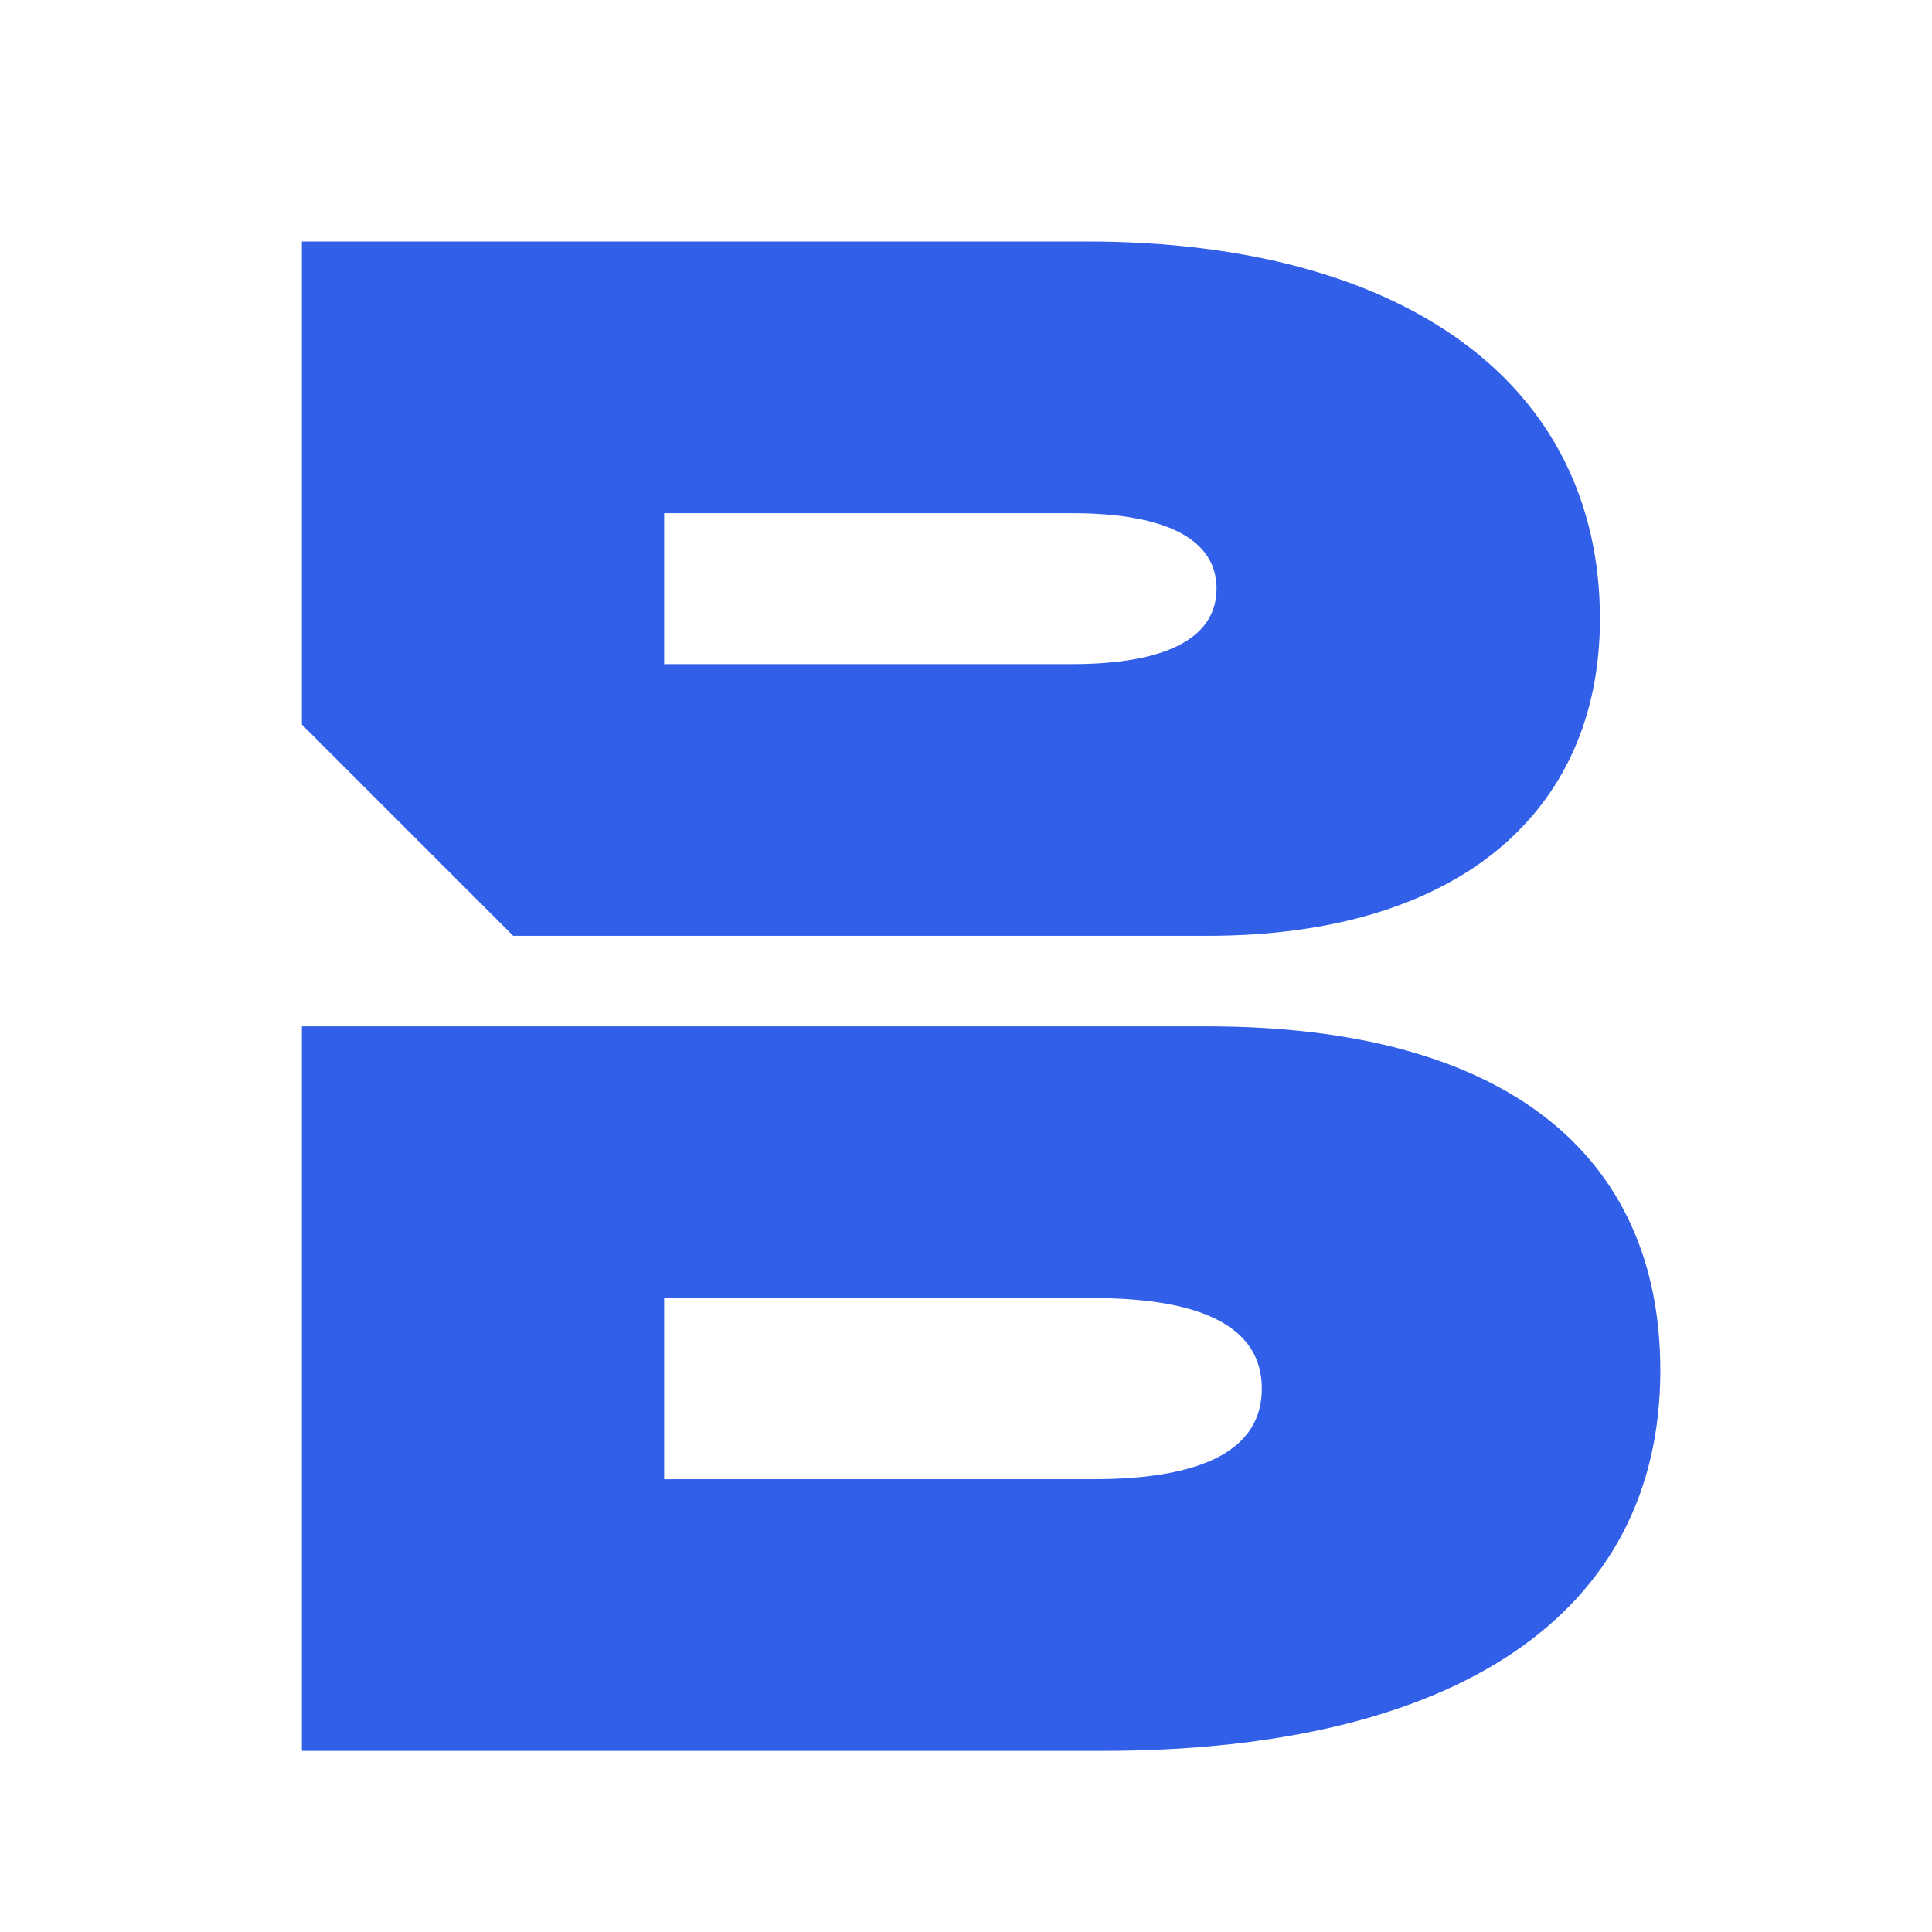
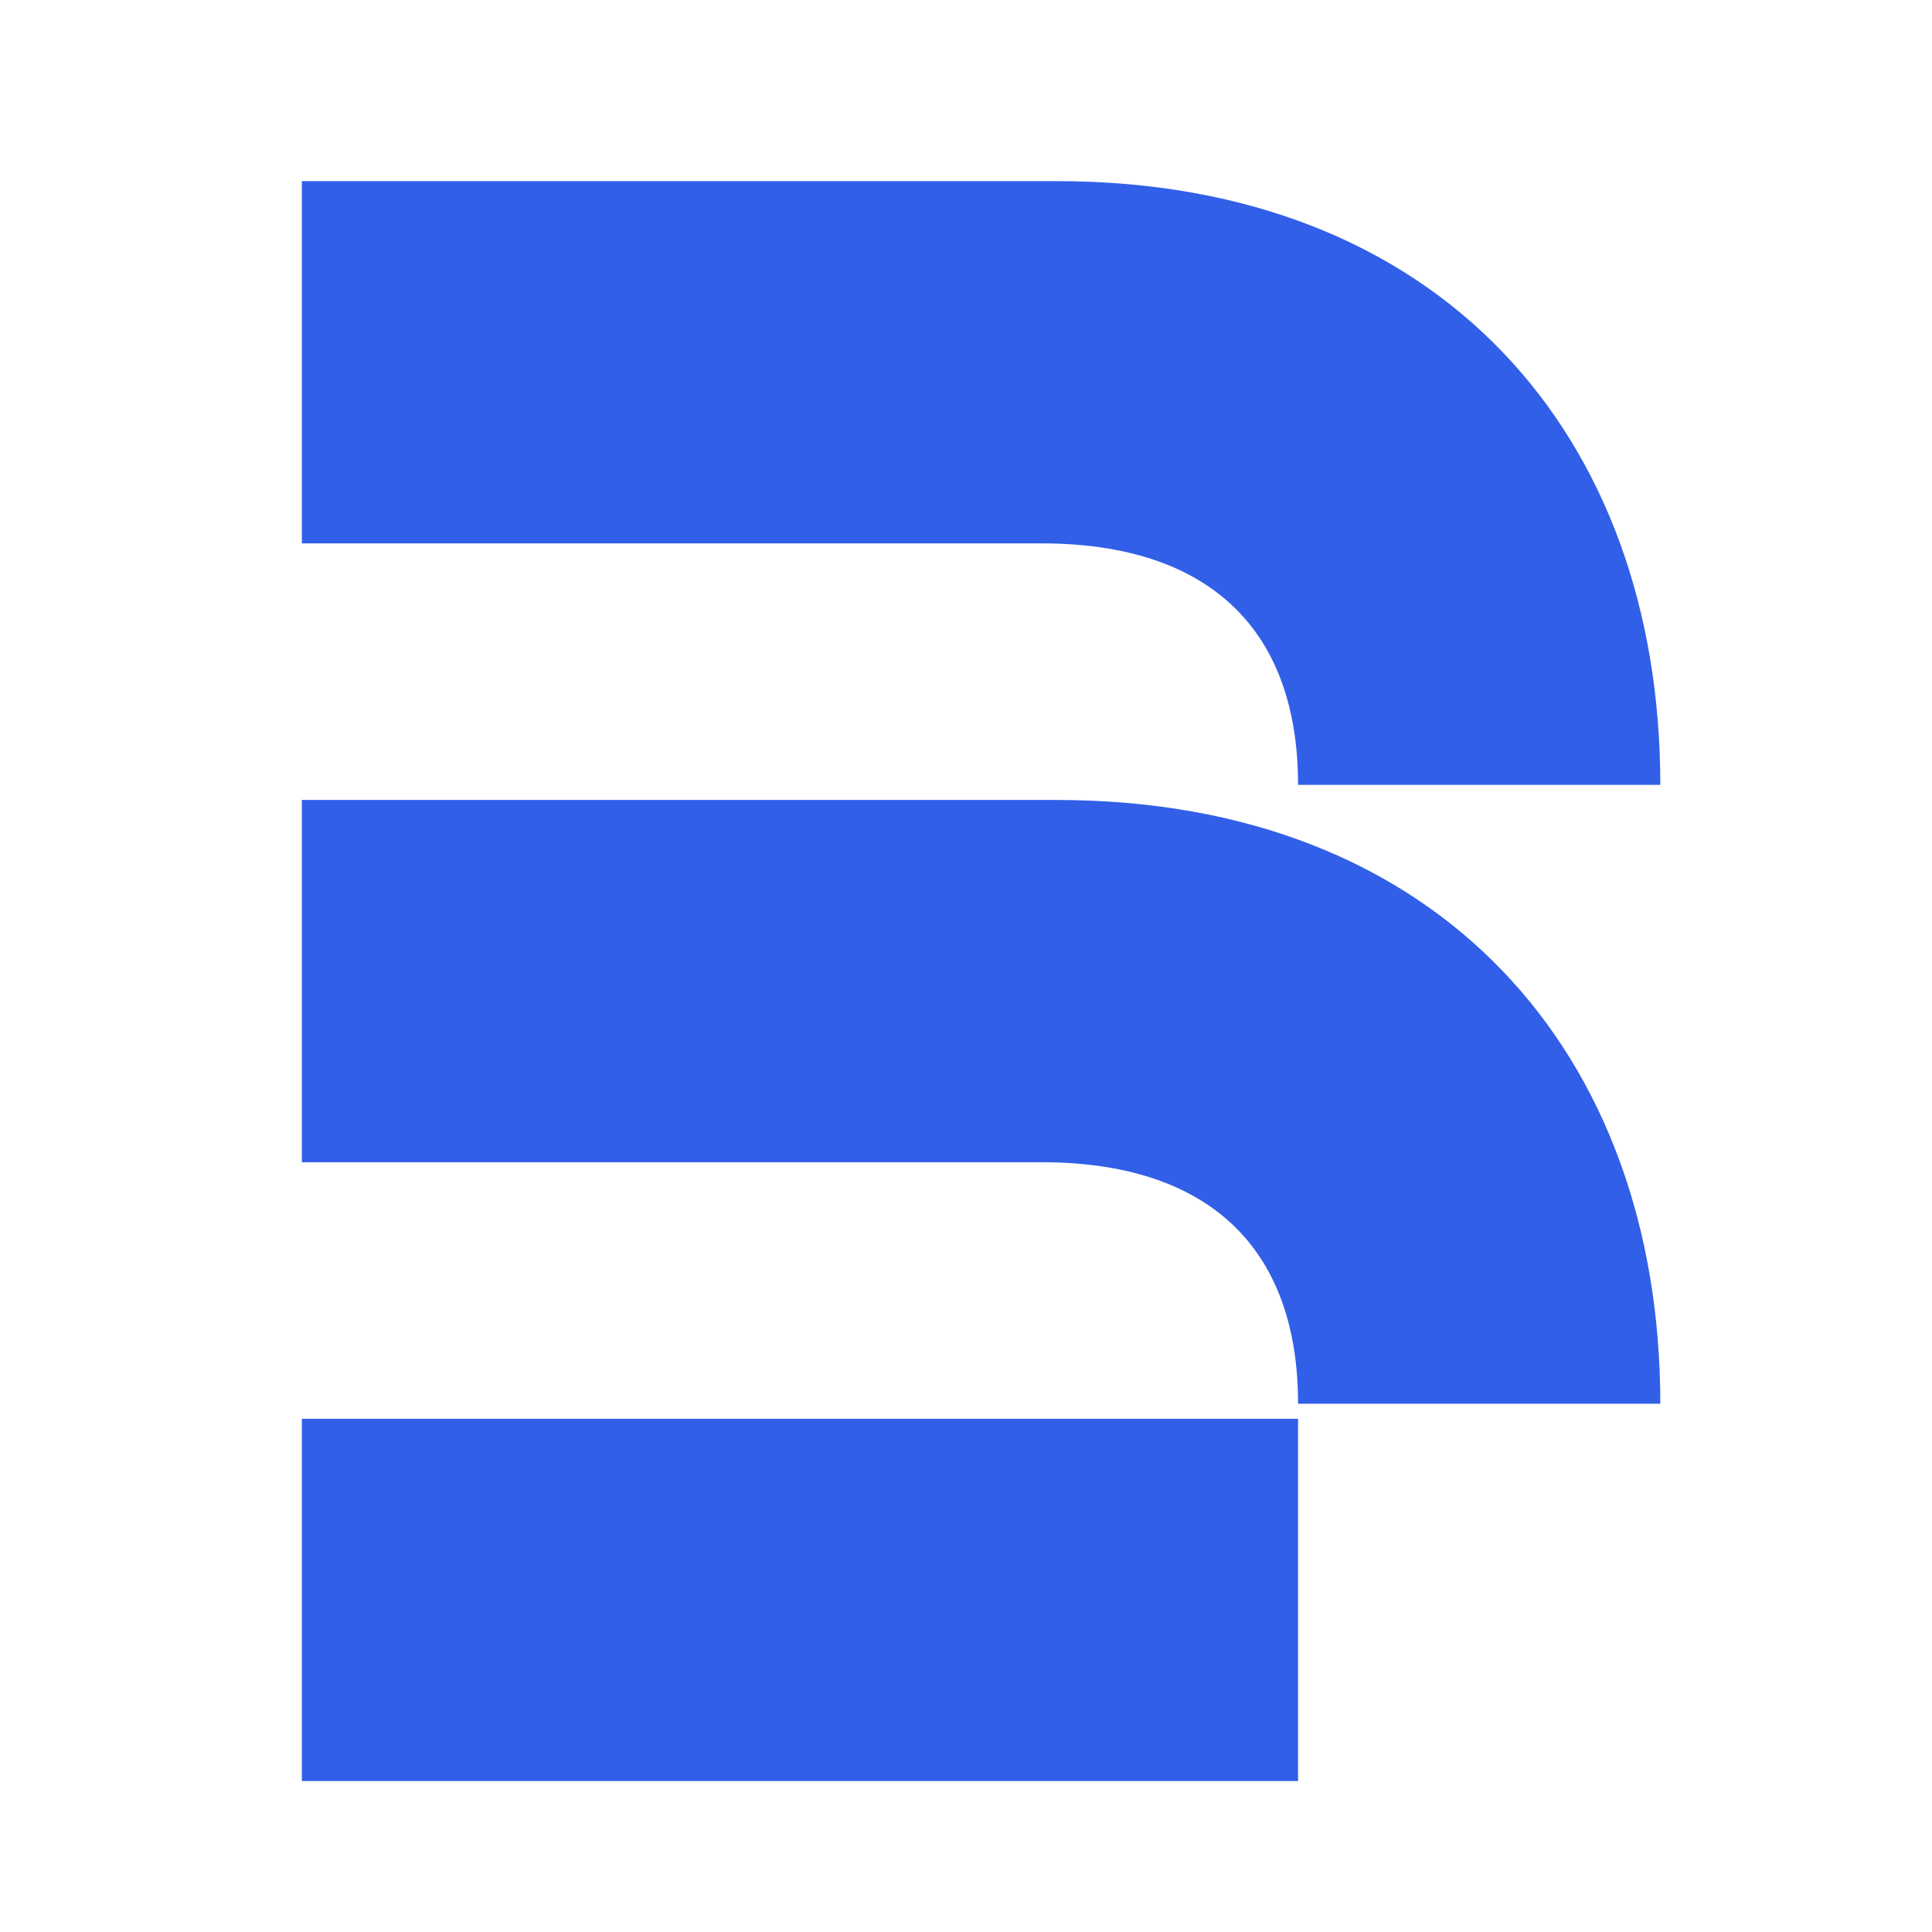
<svg xmlns="http://www.w3.org/2000/svg" viewBox="0 0 32 32">
-   <path d="M5 4H18C23.25 4 26.5 6.35 26.5 10.25C26.5 13.45 24.15 15.5 20 15.5H8.5L5 12V4ZM11 8.5V11H17.75C19.35 11 20.15 10.55 20.15 9.75S19.35 8.5 17.75 8.5H11ZM5 17H20C24.9 17 27.5 19.1 27.5 22.7C27.5 26.75 24.1 29 18.25 29H5V17ZM11 21.5V24.5H18.1C19.95 24.5 20.9 24 20.9 23S19.95 21.5 18.1 21.5H11Z" fill="#315FE8" fill-rule="evenodd" />
+   <path d="M5 3H17.5C23.85 3 27.5 7.2 27.5 13H21.5C21.5 10.4 20 9 17.25 9H5V3ZM5 13.25H17.5C23.85 13.25 27.5 17.45 27.5 23.25H21.5C21.5 20.65 20 19.25 17.25 19.25H5V13.25ZM5 23.5H21.5V29.5H5V23.5Z" fill="#315FE8" fill-rule="evenodd" />
</svg>
